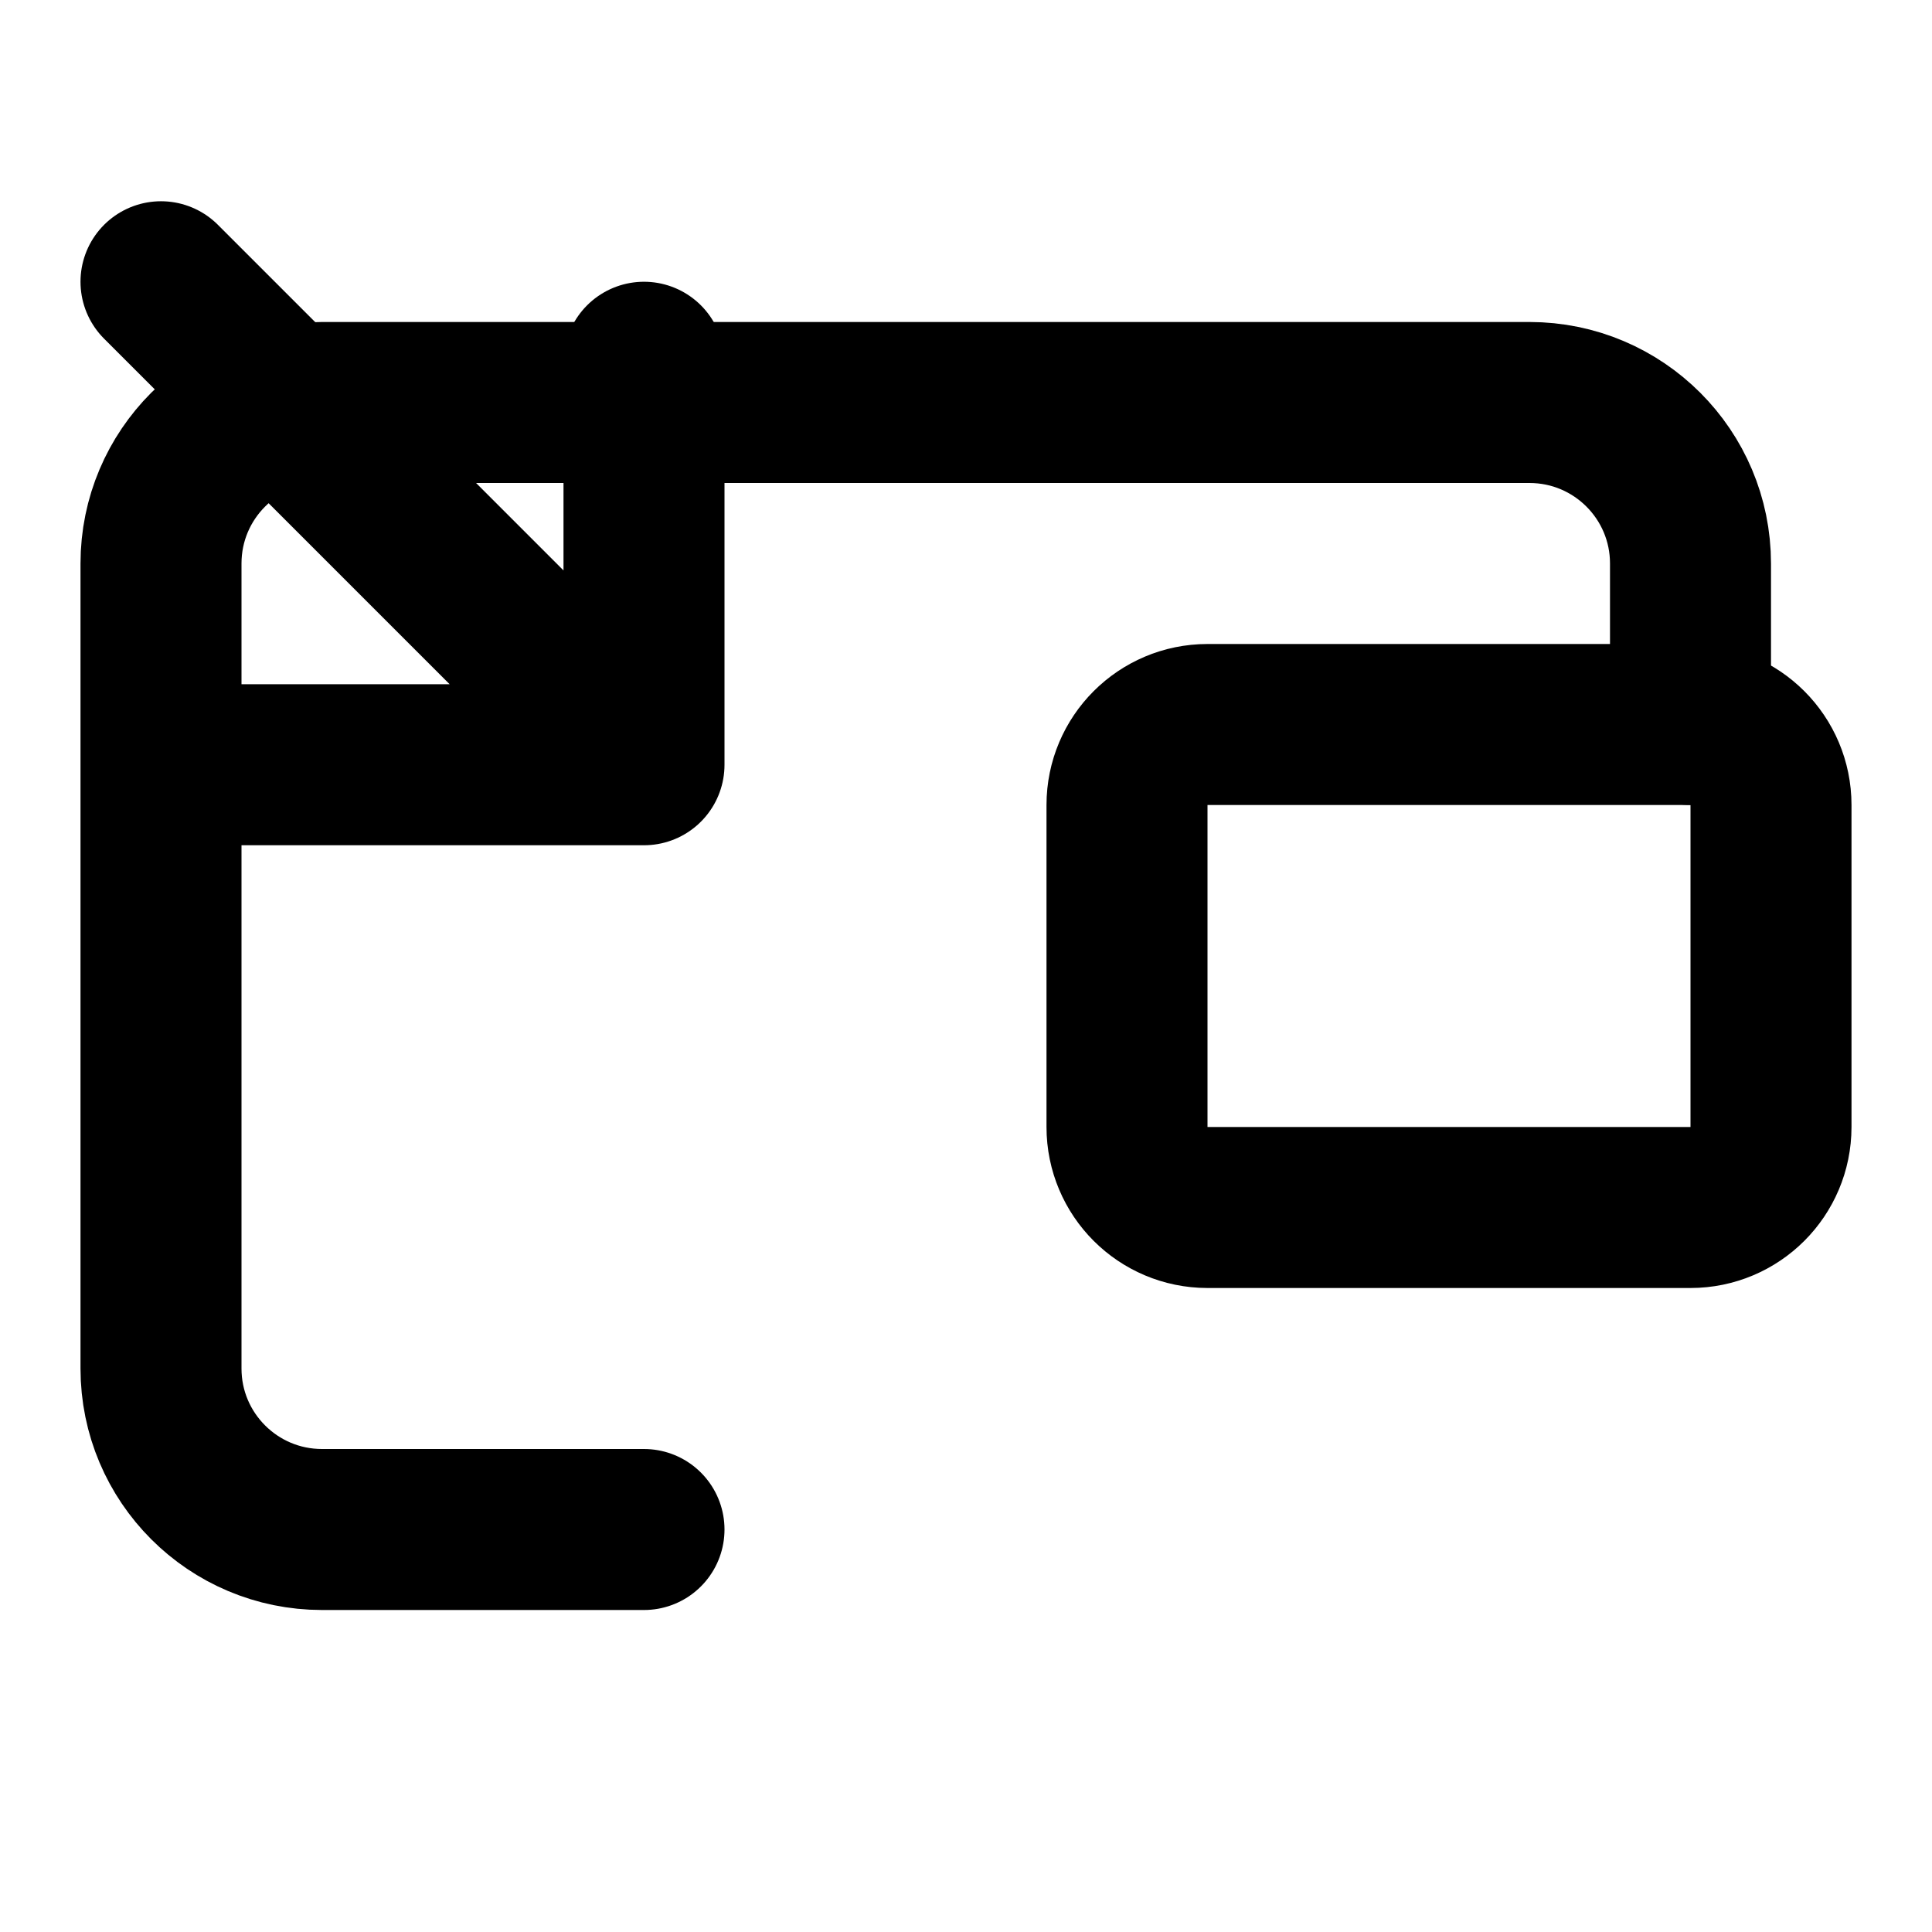
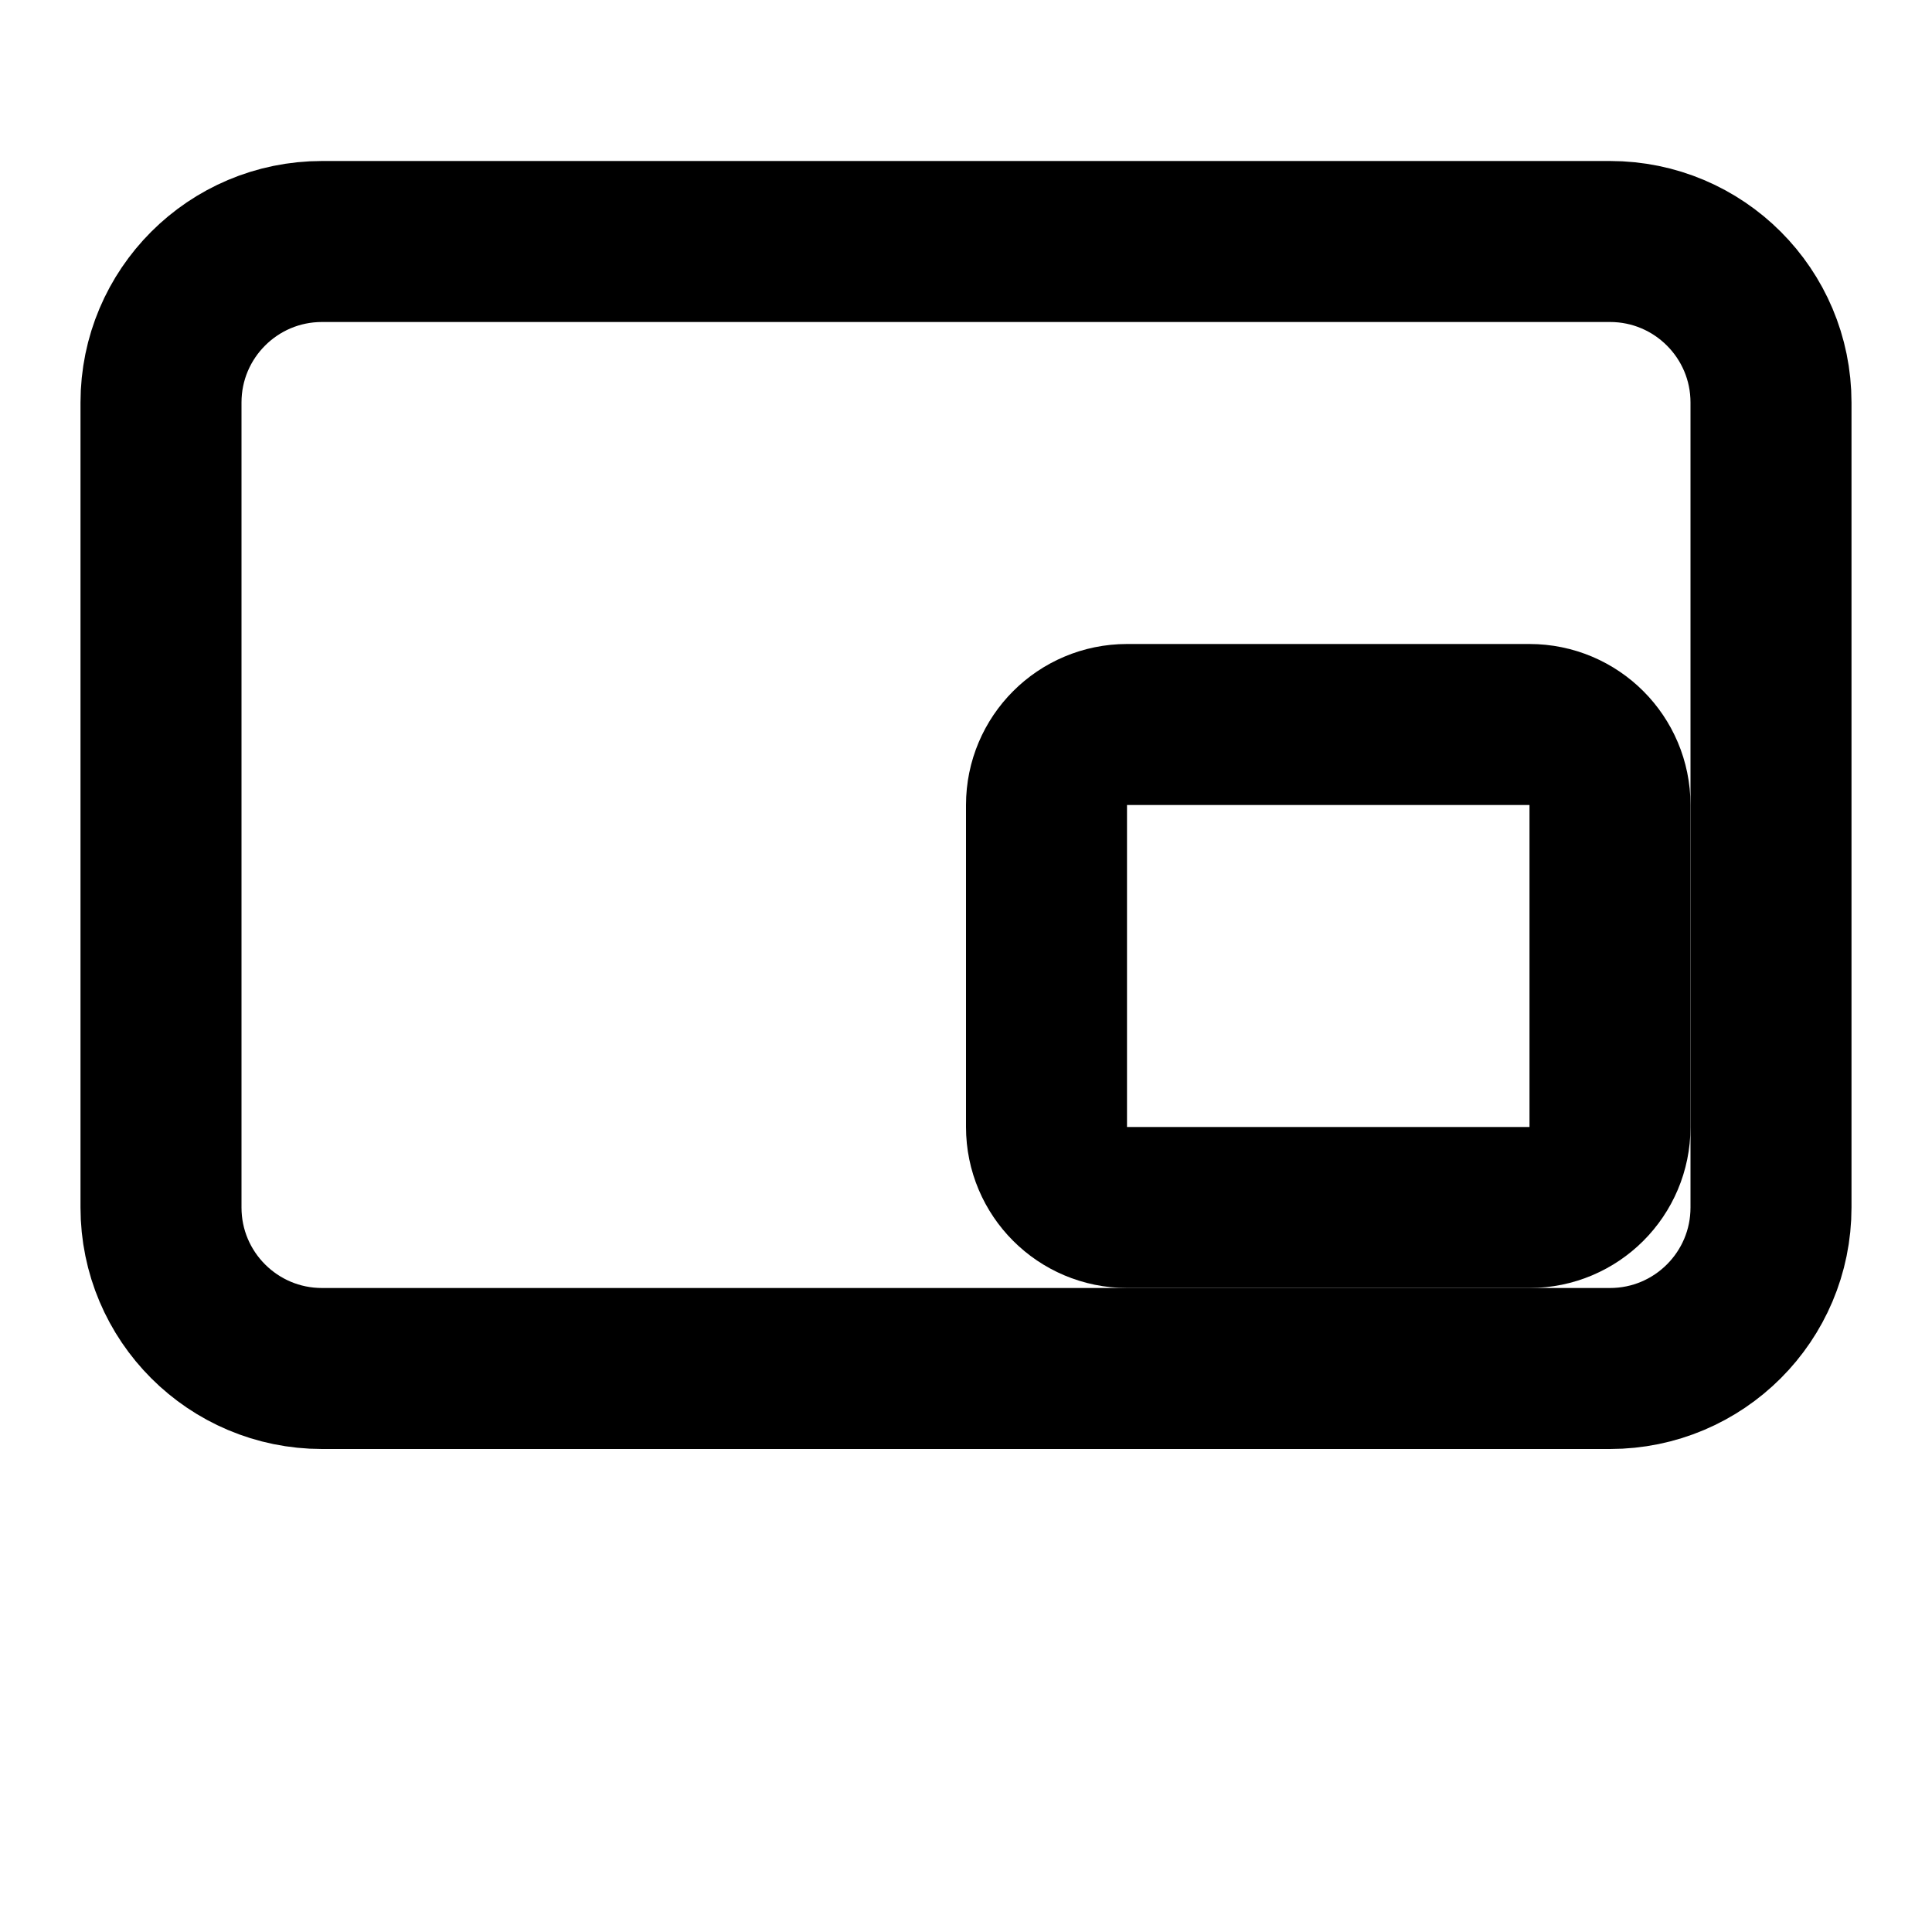
<svg xmlns="http://www.w3.org/2000/svg" viewBox="0 0 24 24" fill="none" stroke="currentColor" stroke-width="2" stroke-linecap="round" stroke-linejoin="round">
-   <path d="M8 4.5v5H3m-1-6 6 6" />
-   <path d="M15 15h6a1 1 0 0 0 1-1v-4a1 1 0 0 0-1-1h-6a1 1 0 0 0-1 1v4a1 1 0 0 0 1 1Z" />
-   <path d="M21 9V7a2 2 0 0 0-2-2H4a2 2 0 0 0-2 2v10a2 2 0 0 0 2 2h4" />
+   <rect x="2" y="3" width="20" height="14" rx="2" />
+   <rect x="13" y="9" width="7" height="6" rx="1" />
</svg>
